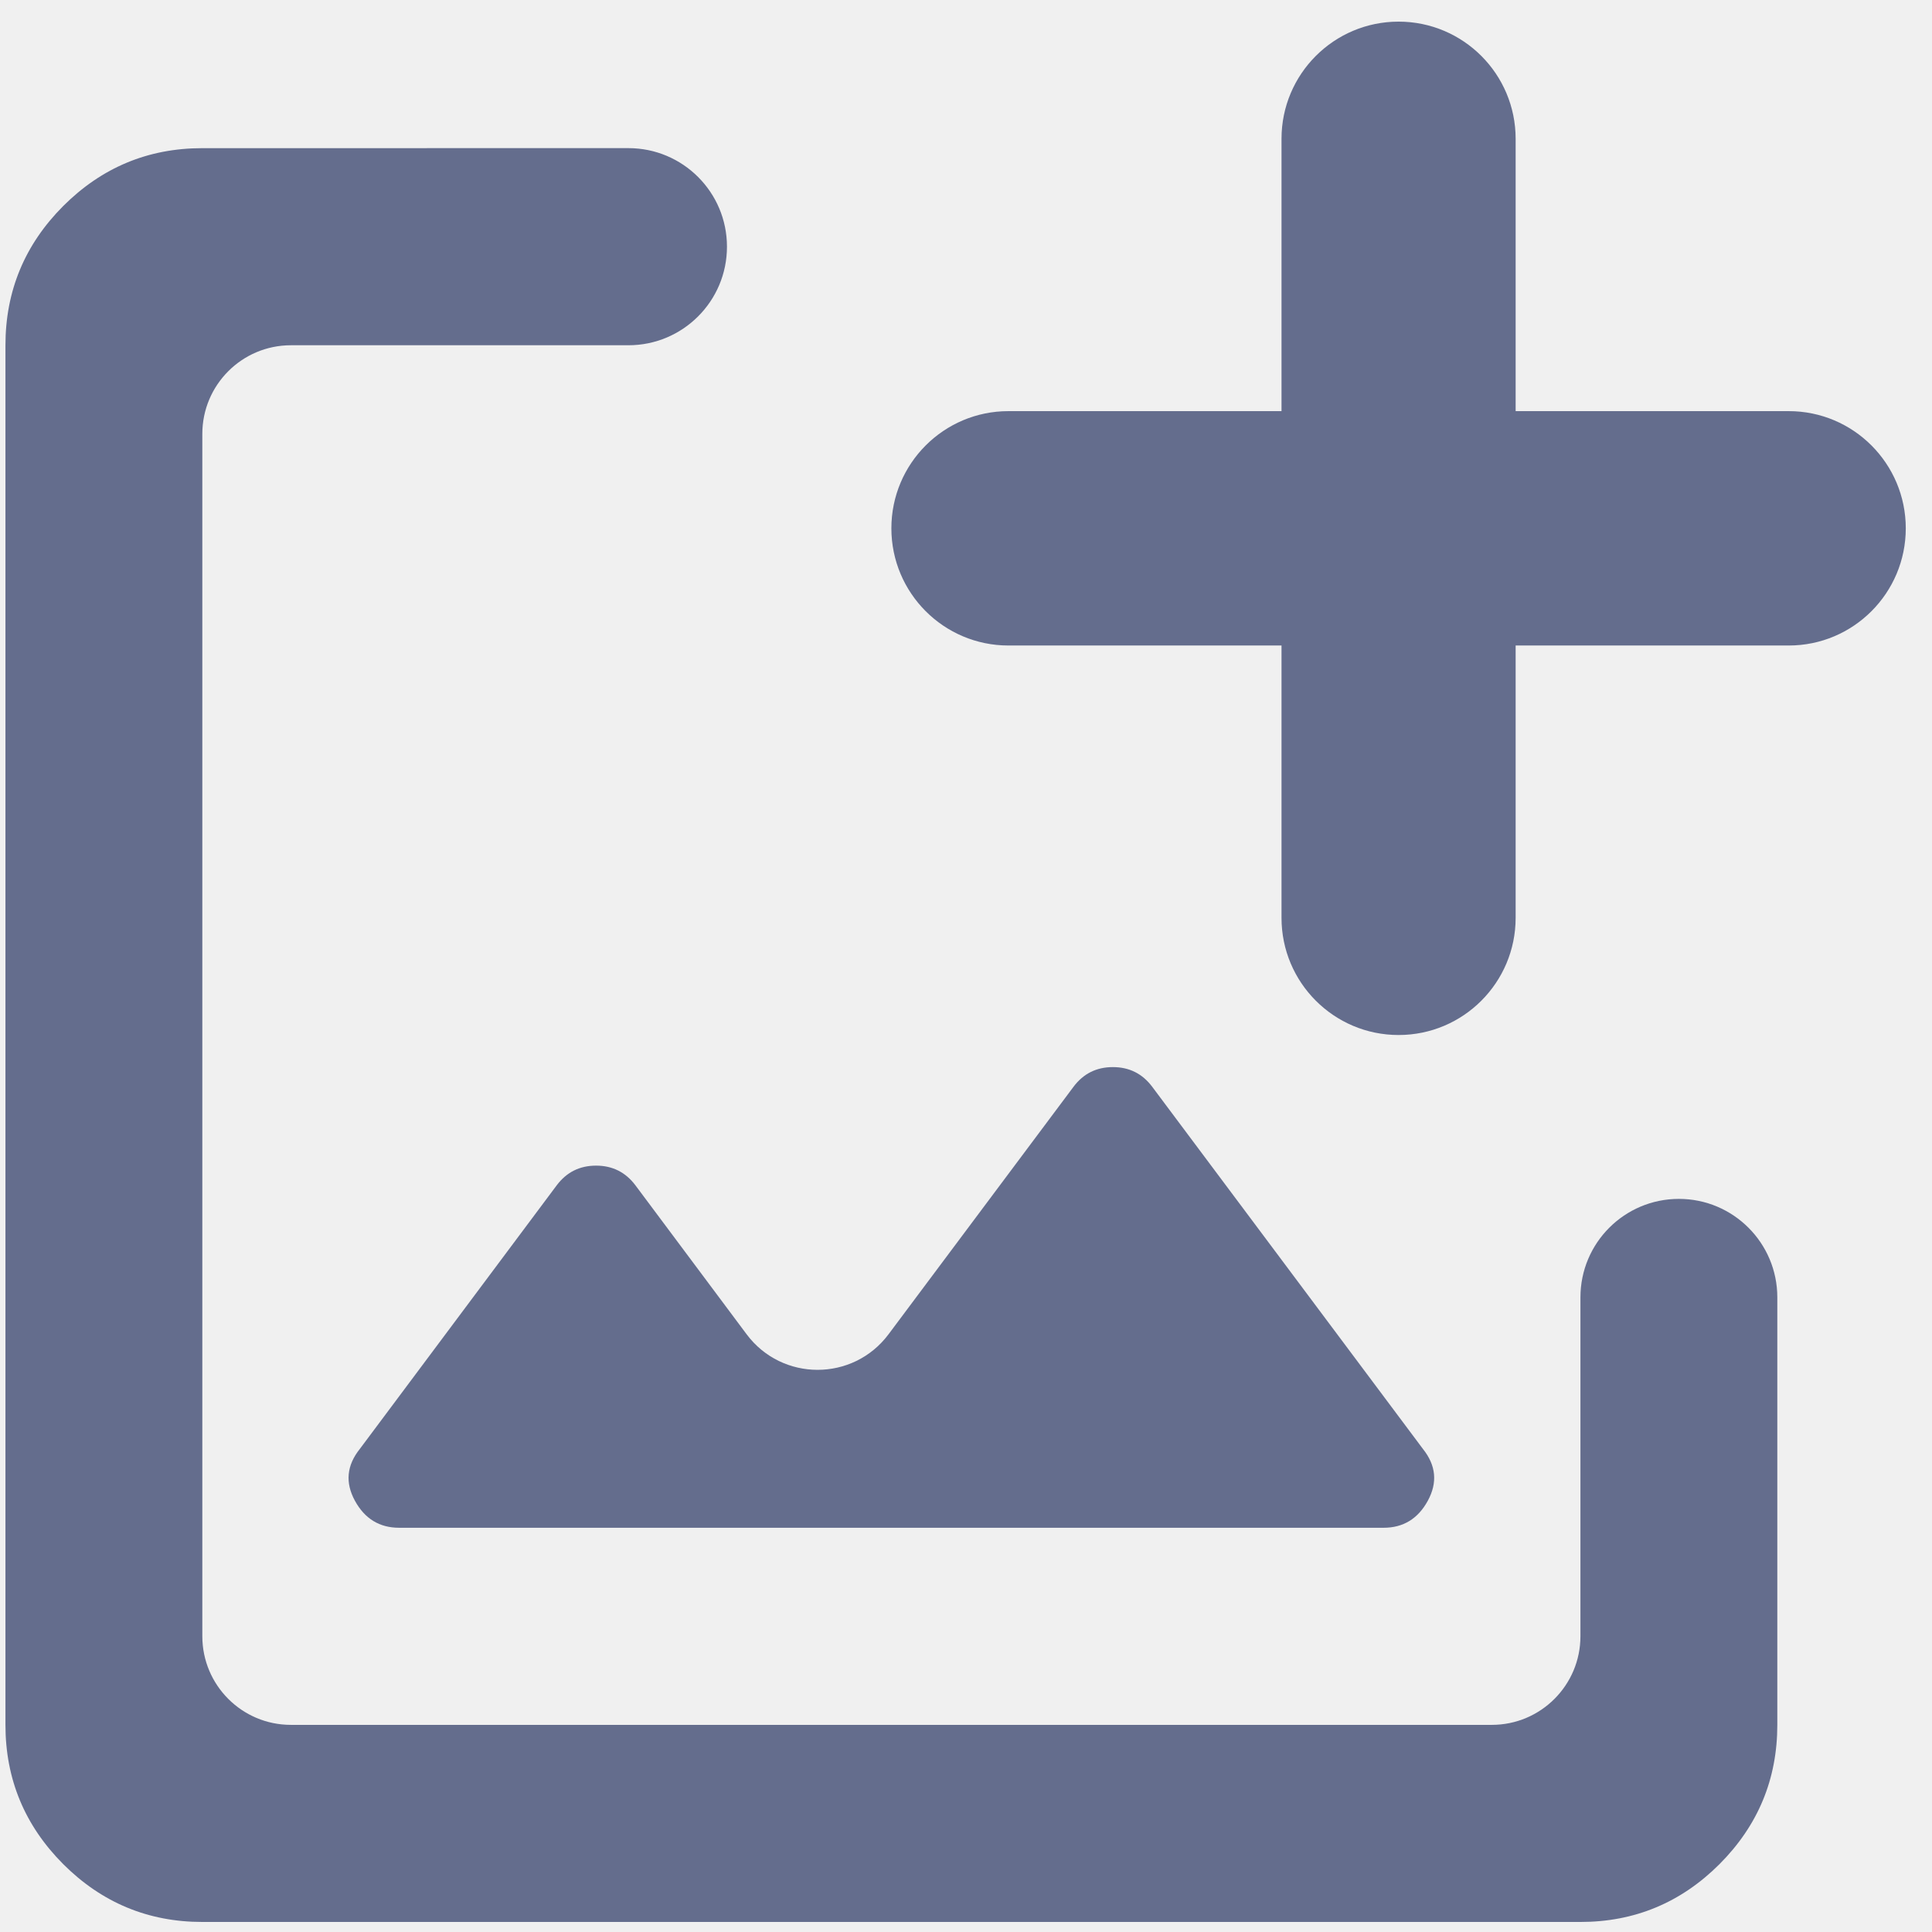
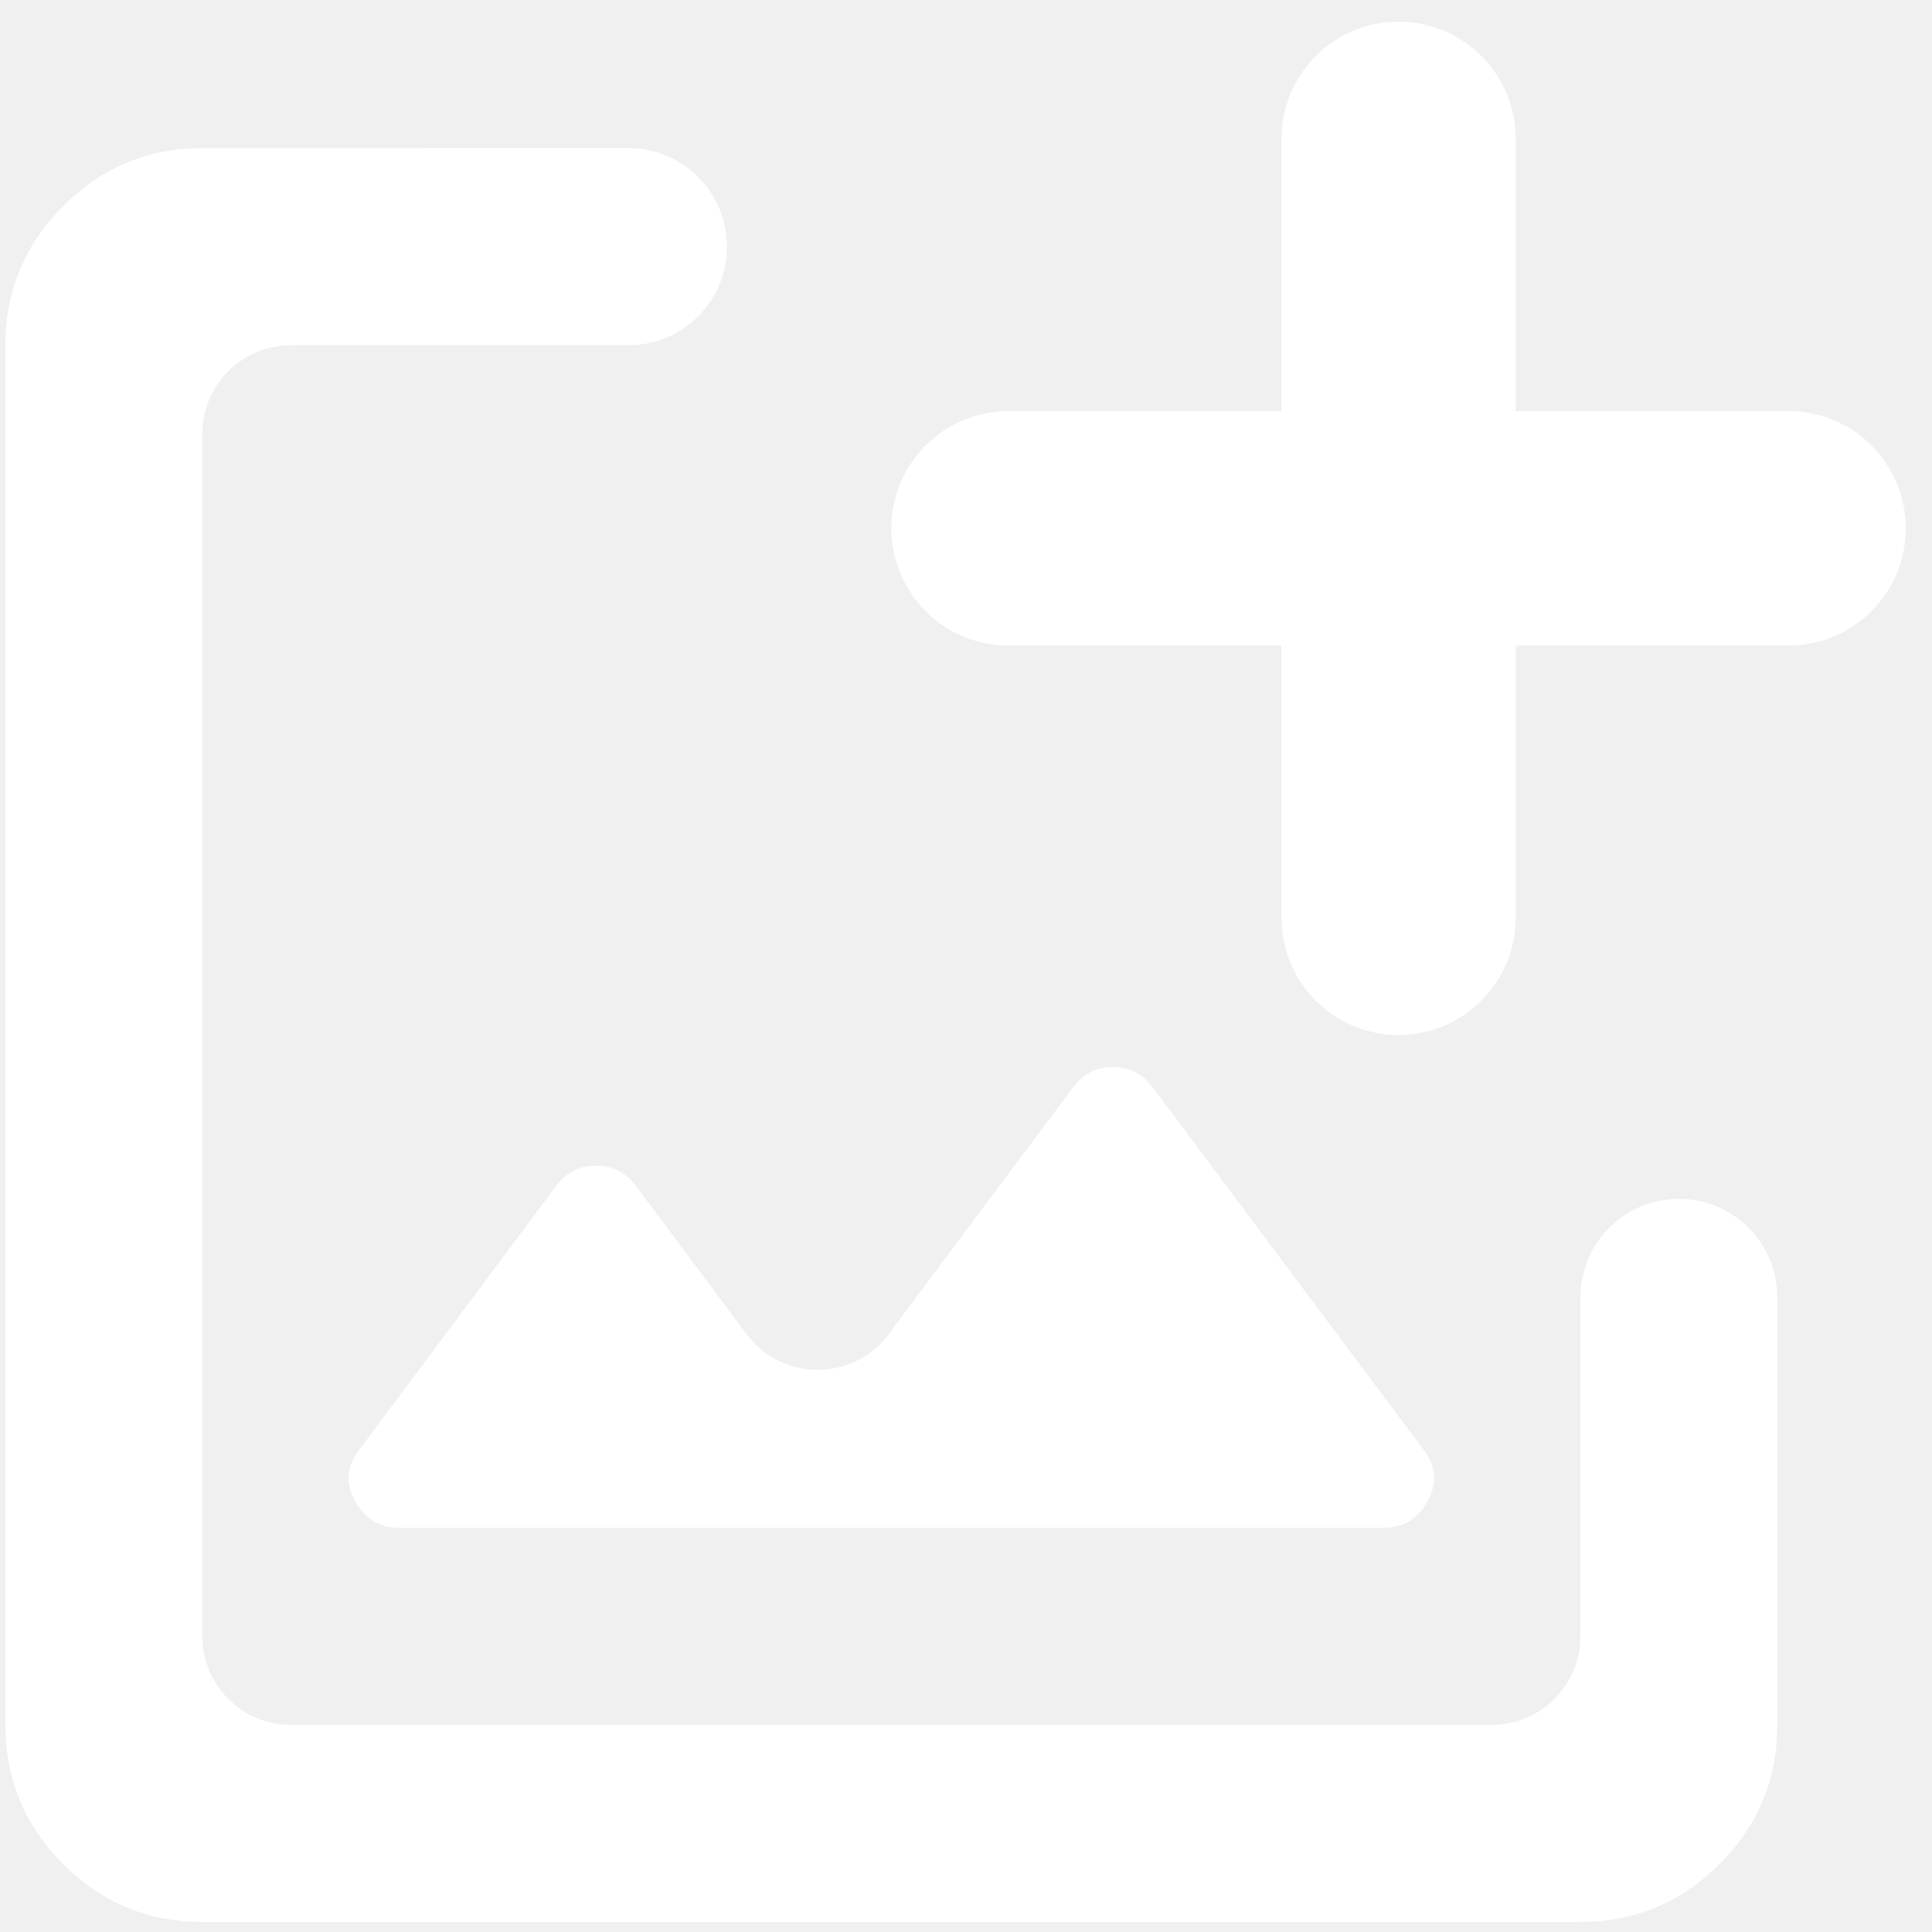
<svg xmlns="http://www.w3.org/2000/svg" width="61" height="61" viewBox="0 0 61 61" fill="none">
-   <path d="M12.604 48.237H43.684C44.305 48.237 44.772 47.952 45.082 47.382C45.393 46.811 45.341 46.267 44.927 45.748L36.38 34.314C36.069 33.899 35.655 33.692 35.137 33.692C34.619 33.692 34.204 33.899 33.894 34.314L28.054 42.128C26.934 43.625 24.692 43.625 23.573 42.127L20.063 37.425C19.752 37.011 19.338 36.803 18.82 36.803C18.302 36.803 17.887 37.011 17.577 37.425L11.361 45.748C10.946 46.267 10.894 46.811 11.205 47.382C11.516 47.952 11.982 48.237 12.604 48.237Z" fill="#646D8D" />
-   <path d="M6.388 60.683C4.678 60.683 3.215 60.074 1.996 58.857C0.78 57.637 0.172 56.172 0.172 54.46V10.901C0.172 9.19 0.78 7.724 1.996 6.505C3.215 5.287 4.678 4.678 6.388 4.678L19.841 4.677C21.56 4.677 22.953 6.07 22.953 7.789V7.789C22.953 9.508 21.56 10.901 19.841 10.901H9.185C7.64 10.901 6.388 12.155 6.388 13.701V51.66C6.388 53.206 7.64 54.46 9.185 54.46H47.102C48.647 54.46 49.9 53.206 49.9 51.66V40.961C49.9 39.245 51.291 37.853 53.008 37.853V37.853C54.724 37.853 56.116 39.245 56.116 40.961V54.46C56.116 56.172 55.508 57.637 54.291 58.857C53.073 60.074 51.609 60.683 49.9 60.683H6.388Z" fill="#646D8D" />
-   <path d="M47.854 4.382C47.854 2.339 46.199 0.683 44.158 0.683C42.117 0.683 40.462 2.339 40.462 4.382V12.981H31.84C29.799 12.981 28.144 14.638 28.144 16.681C28.144 18.724 29.799 20.381 31.84 20.381H40.462V28.98C40.462 31.023 42.117 32.679 44.158 32.679C46.199 32.679 47.854 31.023 47.854 28.98V20.381H56.477C58.517 20.381 60.172 18.724 60.172 16.681C60.172 14.638 58.517 12.981 56.477 12.981H47.854V4.382Z" fill="#646D8D" />
+   <path d="M12.604 48.237H43.684C44.305 48.237 44.772 47.952 45.082 47.382C45.393 46.811 45.341 46.267 44.927 45.748L36.38 34.314C36.069 33.899 35.655 33.692 35.137 33.692C34.619 33.692 34.204 33.899 33.894 34.314L28.054 42.128C26.934 43.625 24.692 43.625 23.573 42.127L20.063 37.425C19.752 37.011 19.338 36.803 18.82 36.803C18.302 36.803 17.887 37.011 17.577 37.425L11.361 45.748C10.946 46.267 10.894 46.811 11.205 47.382C11.516 47.952 11.982 48.237 12.604 48.237Z" fill="white" />
+   <path d="M6.388 60.683C4.678 60.683 3.215 60.074 1.996 58.857C0.78 57.637 0.172 56.172 0.172 54.46V10.901C0.172 9.19 0.78 7.724 1.996 6.505C3.215 5.287 4.678 4.678 6.388 4.678L19.841 4.677C21.56 4.677 22.953 6.07 22.953 7.789V7.789C22.953 9.508 21.56 10.901 19.841 10.901H9.185C7.64 10.901 6.388 12.155 6.388 13.701V51.66C6.388 53.206 7.64 54.46 9.185 54.46H47.102C48.647 54.46 49.9 53.206 49.9 51.66V40.961C49.9 39.245 51.291 37.853 53.008 37.853V37.853C54.724 37.853 56.116 39.245 56.116 40.961V54.46C56.116 56.172 55.508 57.637 54.291 58.857C53.073 60.074 51.609 60.683 49.9 60.683H6.388Z" fill="white" />
+   <path d="M47.854 4.382C47.854 2.339 46.199 0.683 44.158 0.683C42.117 0.683 40.462 2.339 40.462 4.382V12.981H31.84C29.799 12.981 28.144 14.638 28.144 16.681C28.144 18.724 29.799 20.381 31.84 20.381H40.462V28.98C40.462 31.023 42.117 32.679 44.158 32.679C46.199 32.679 47.854 31.023 47.854 28.98V20.381H56.477C58.517 20.381 60.172 18.724 60.172 16.681C60.172 14.638 58.517 12.981 56.477 12.981H47.854V4.382Z" fill="white" />
</svg>
